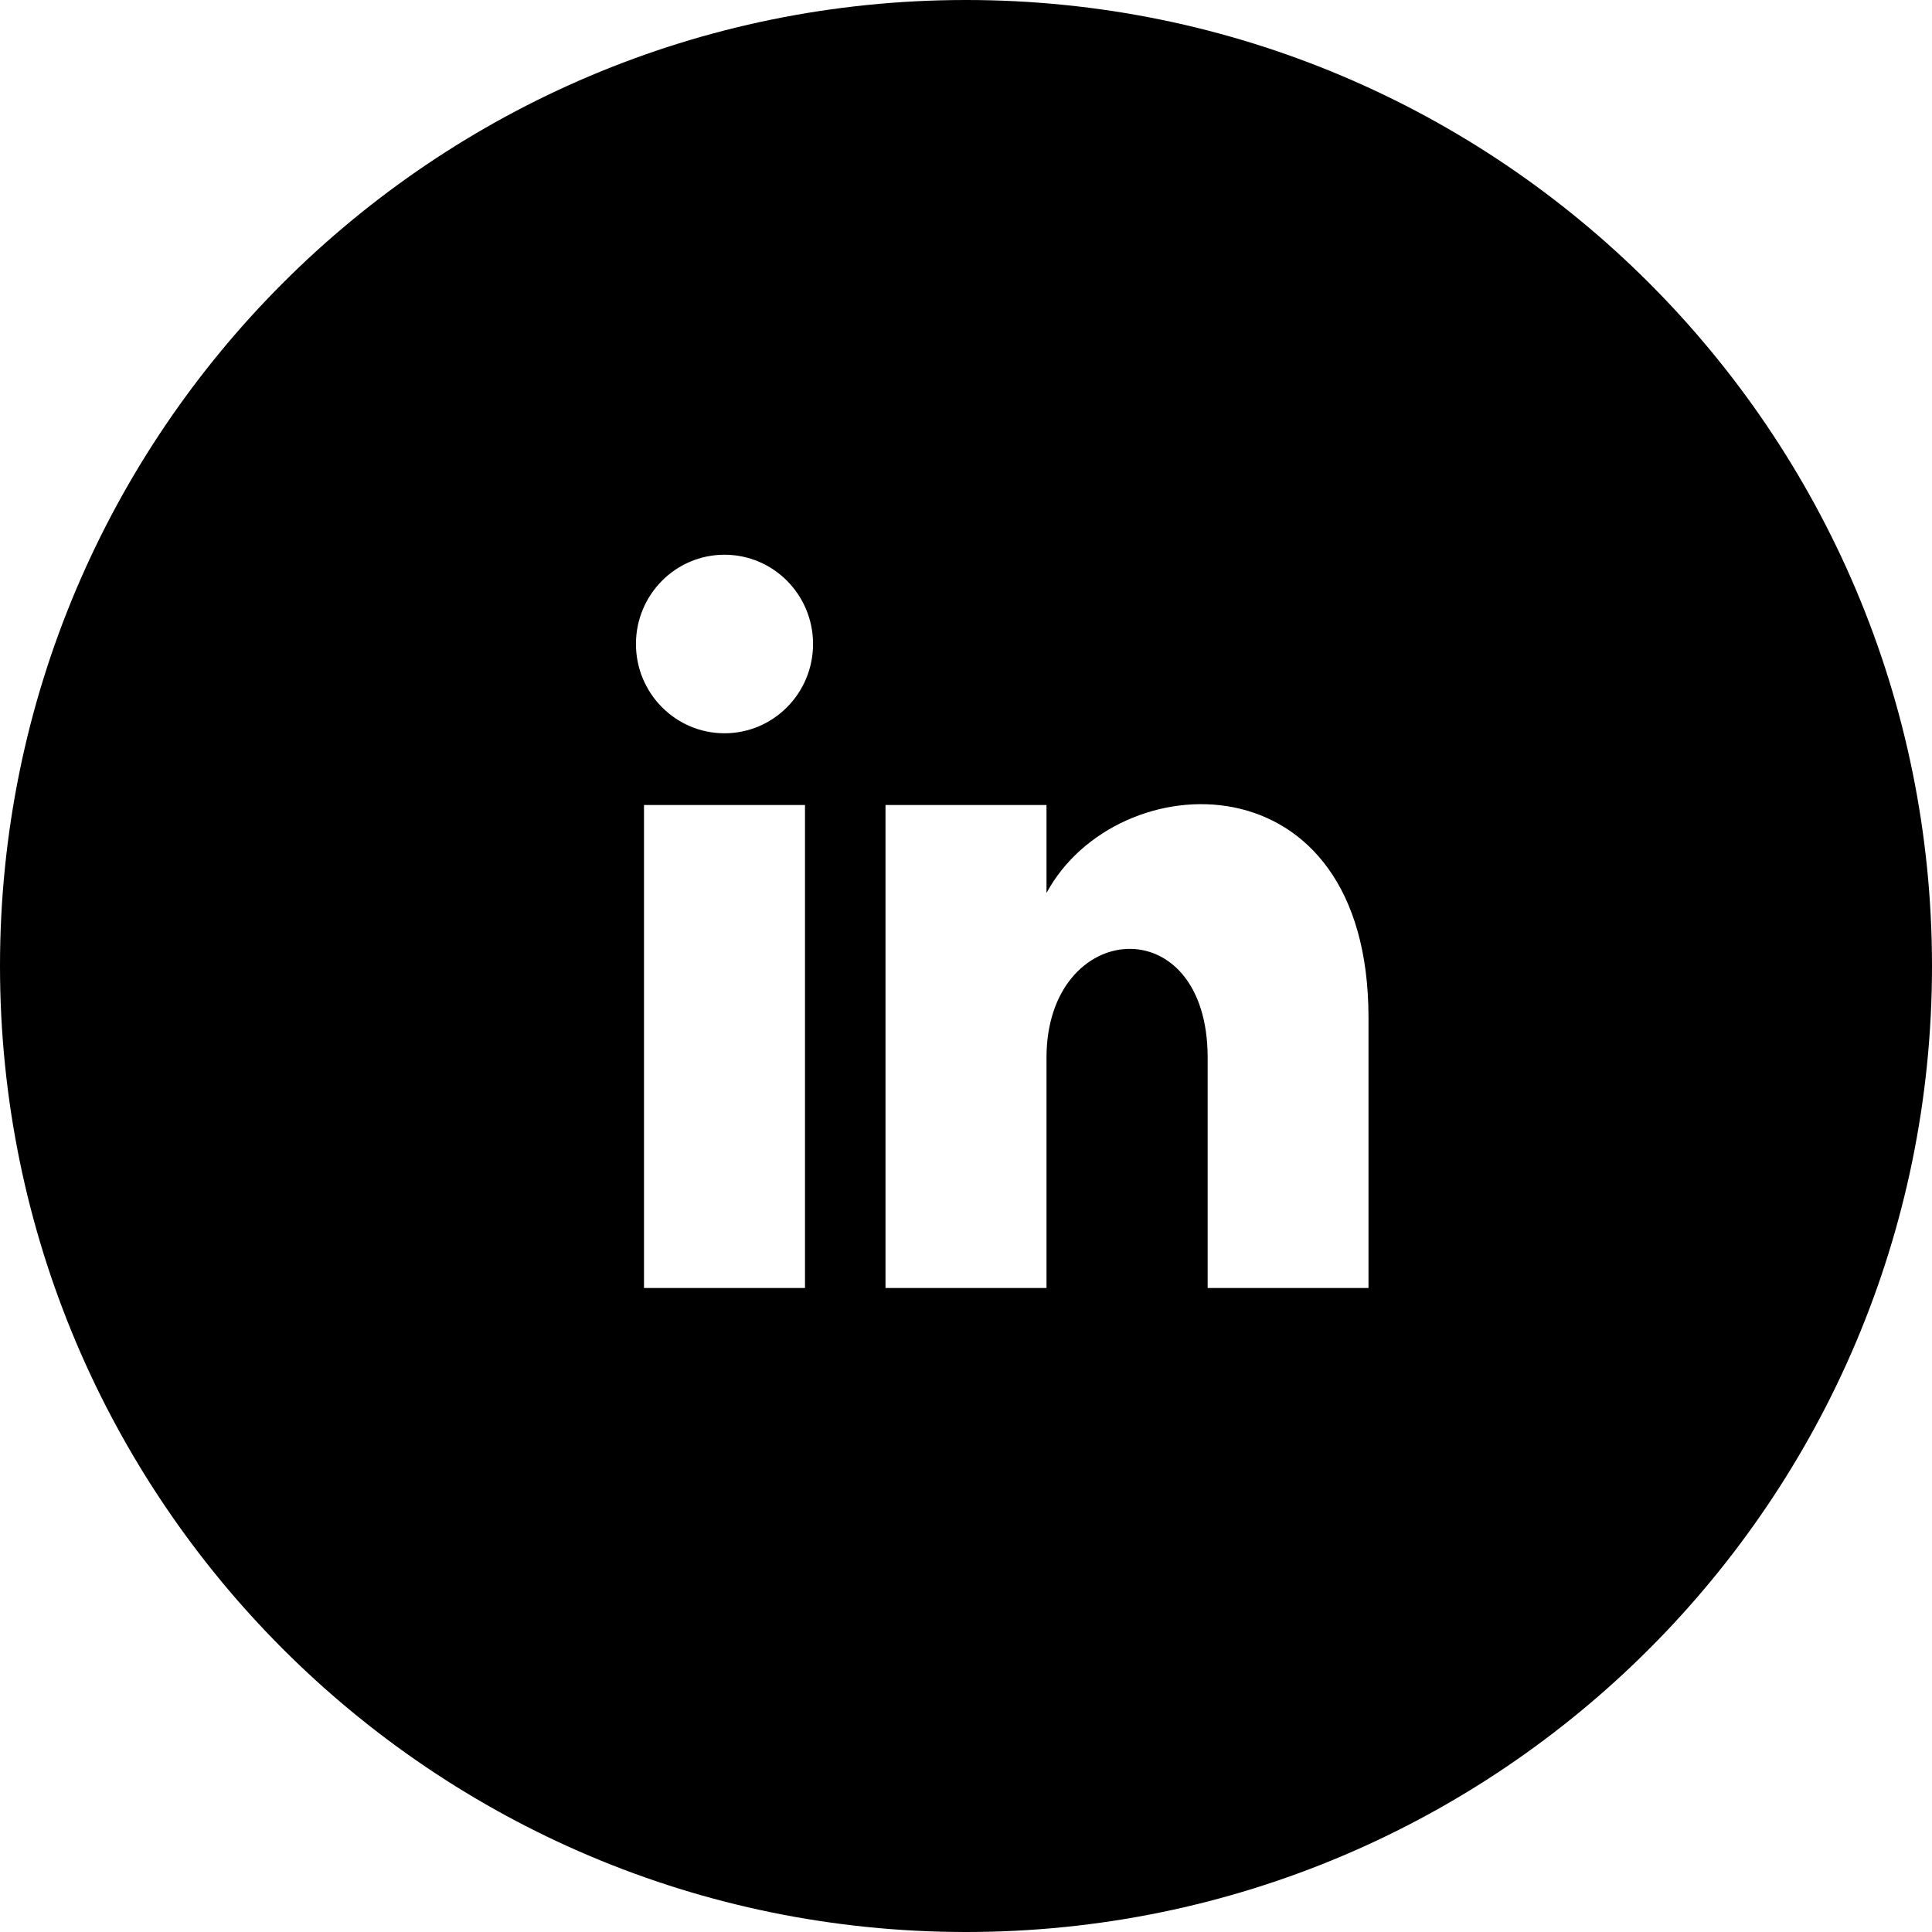
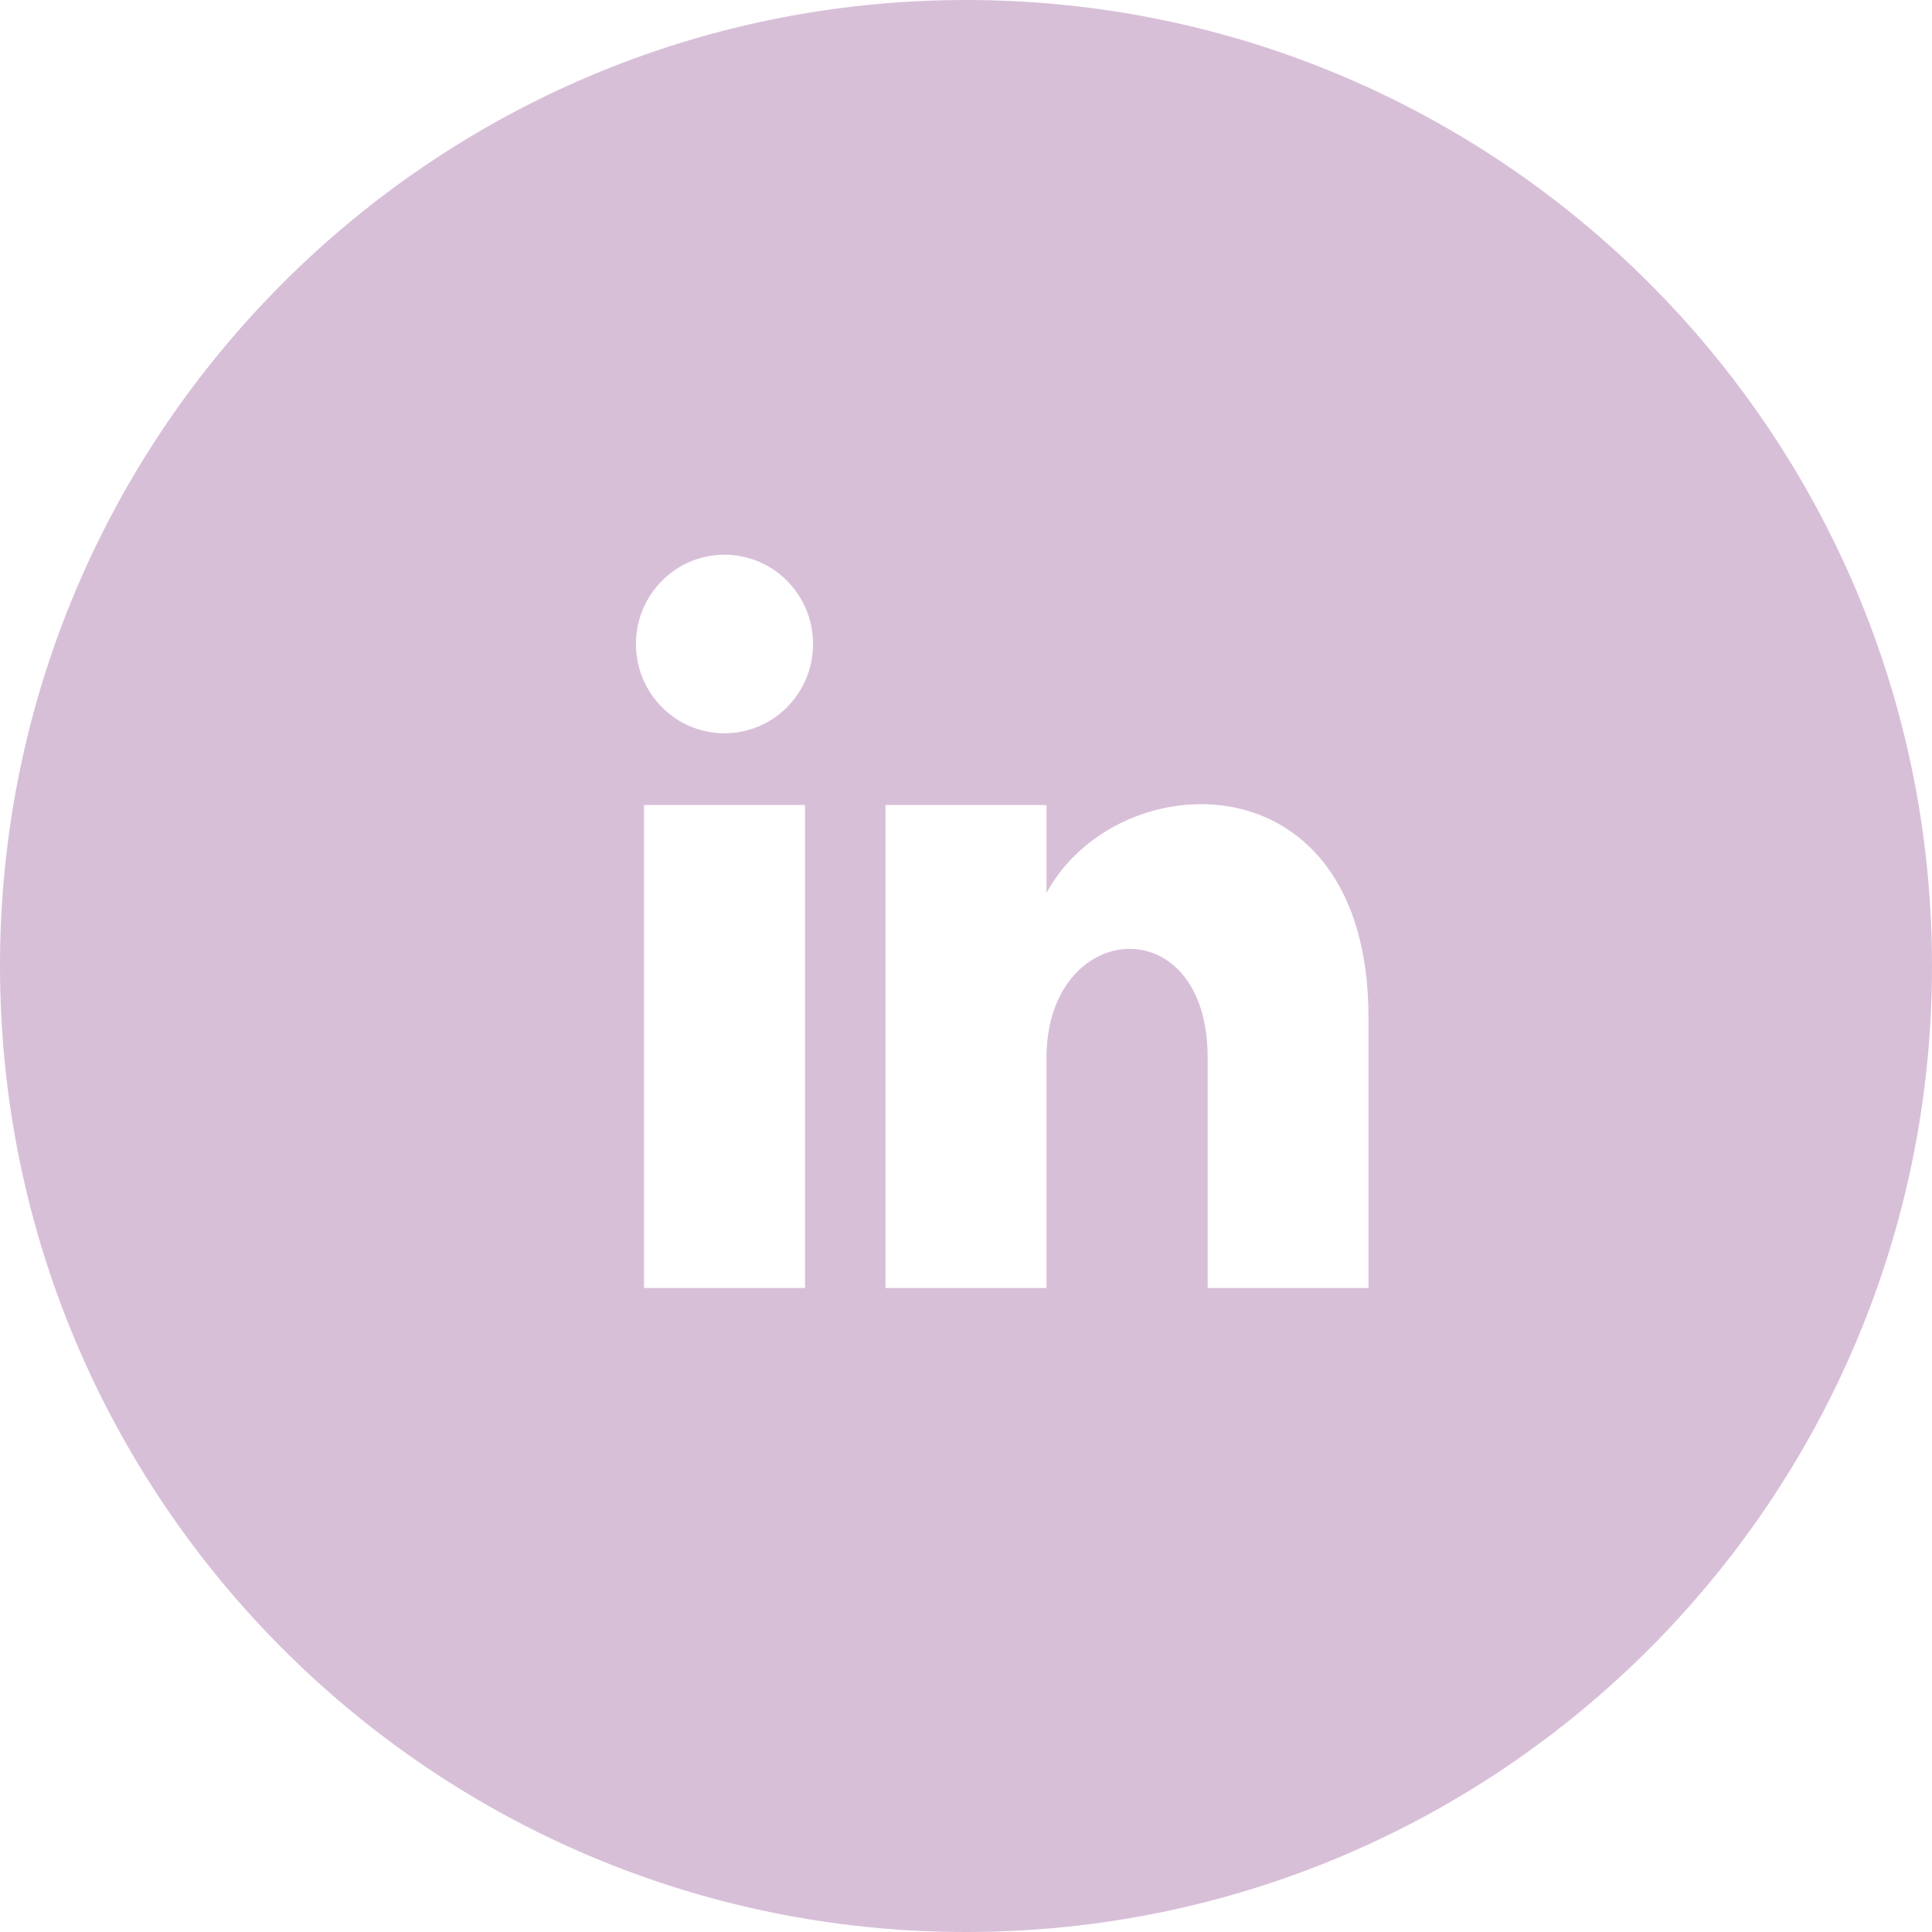
- <svg xmlns="http://www.w3.org/2000/svg" width="24" height="24" viewBox="0 0 24 24">
+ <svg xmlns="http://www.w3.org/2000/svg" fill="#D8BFD8" width="24" height="24" viewBox="0 0 24 24">
  <path d="M12 0c-6.627 0-12 5.373-12 12s5.373 12 12 12 12-5.373 12-12-5.373-12-12-12zm-2 16h-2v-6h2v6zm-1-6.891c-.607 0-1.1-.496-1.1-1.109 0-.612.492-1.109 1.1-1.109s1.1.497 1.1 1.109c0 .613-.493 1.109-1.1 1.109zm8 6.891h-1.998v-2.861c0-1.881-2.002-1.722-2.002 0v2.861h-2v-6h2v1.093c.872-1.616 4-1.736 4 1.548v3.359z" />
</svg>
